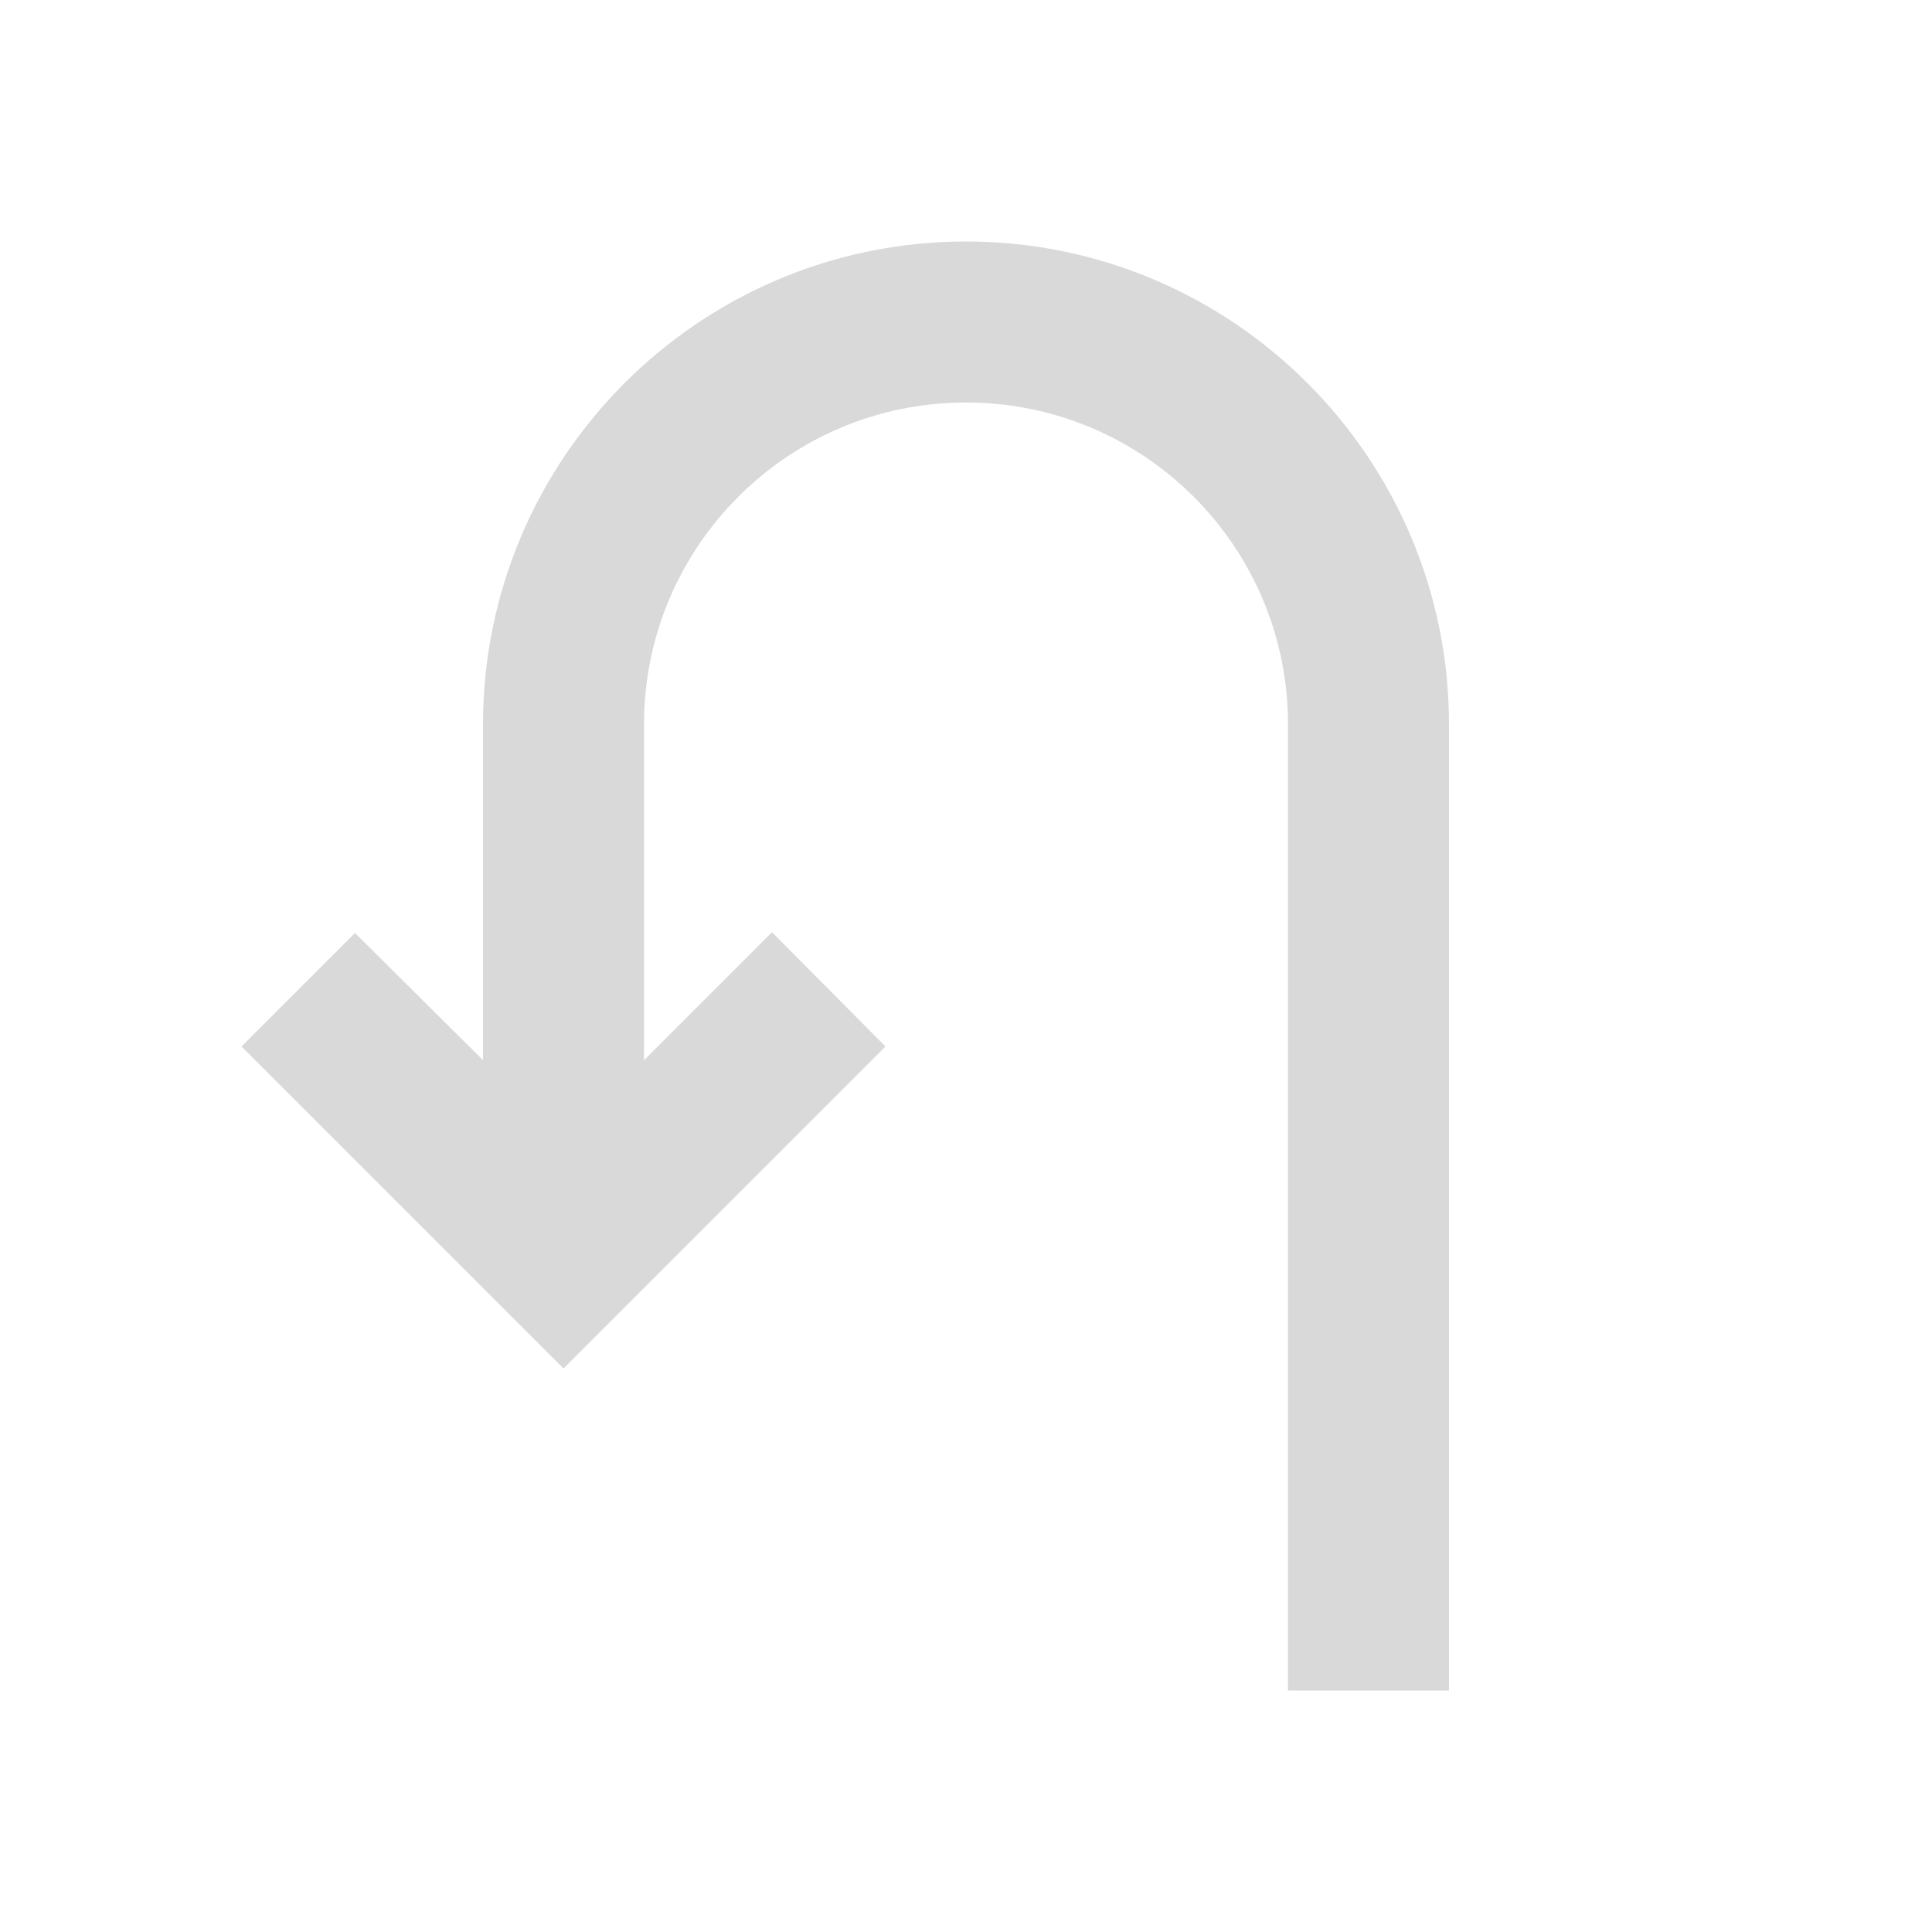
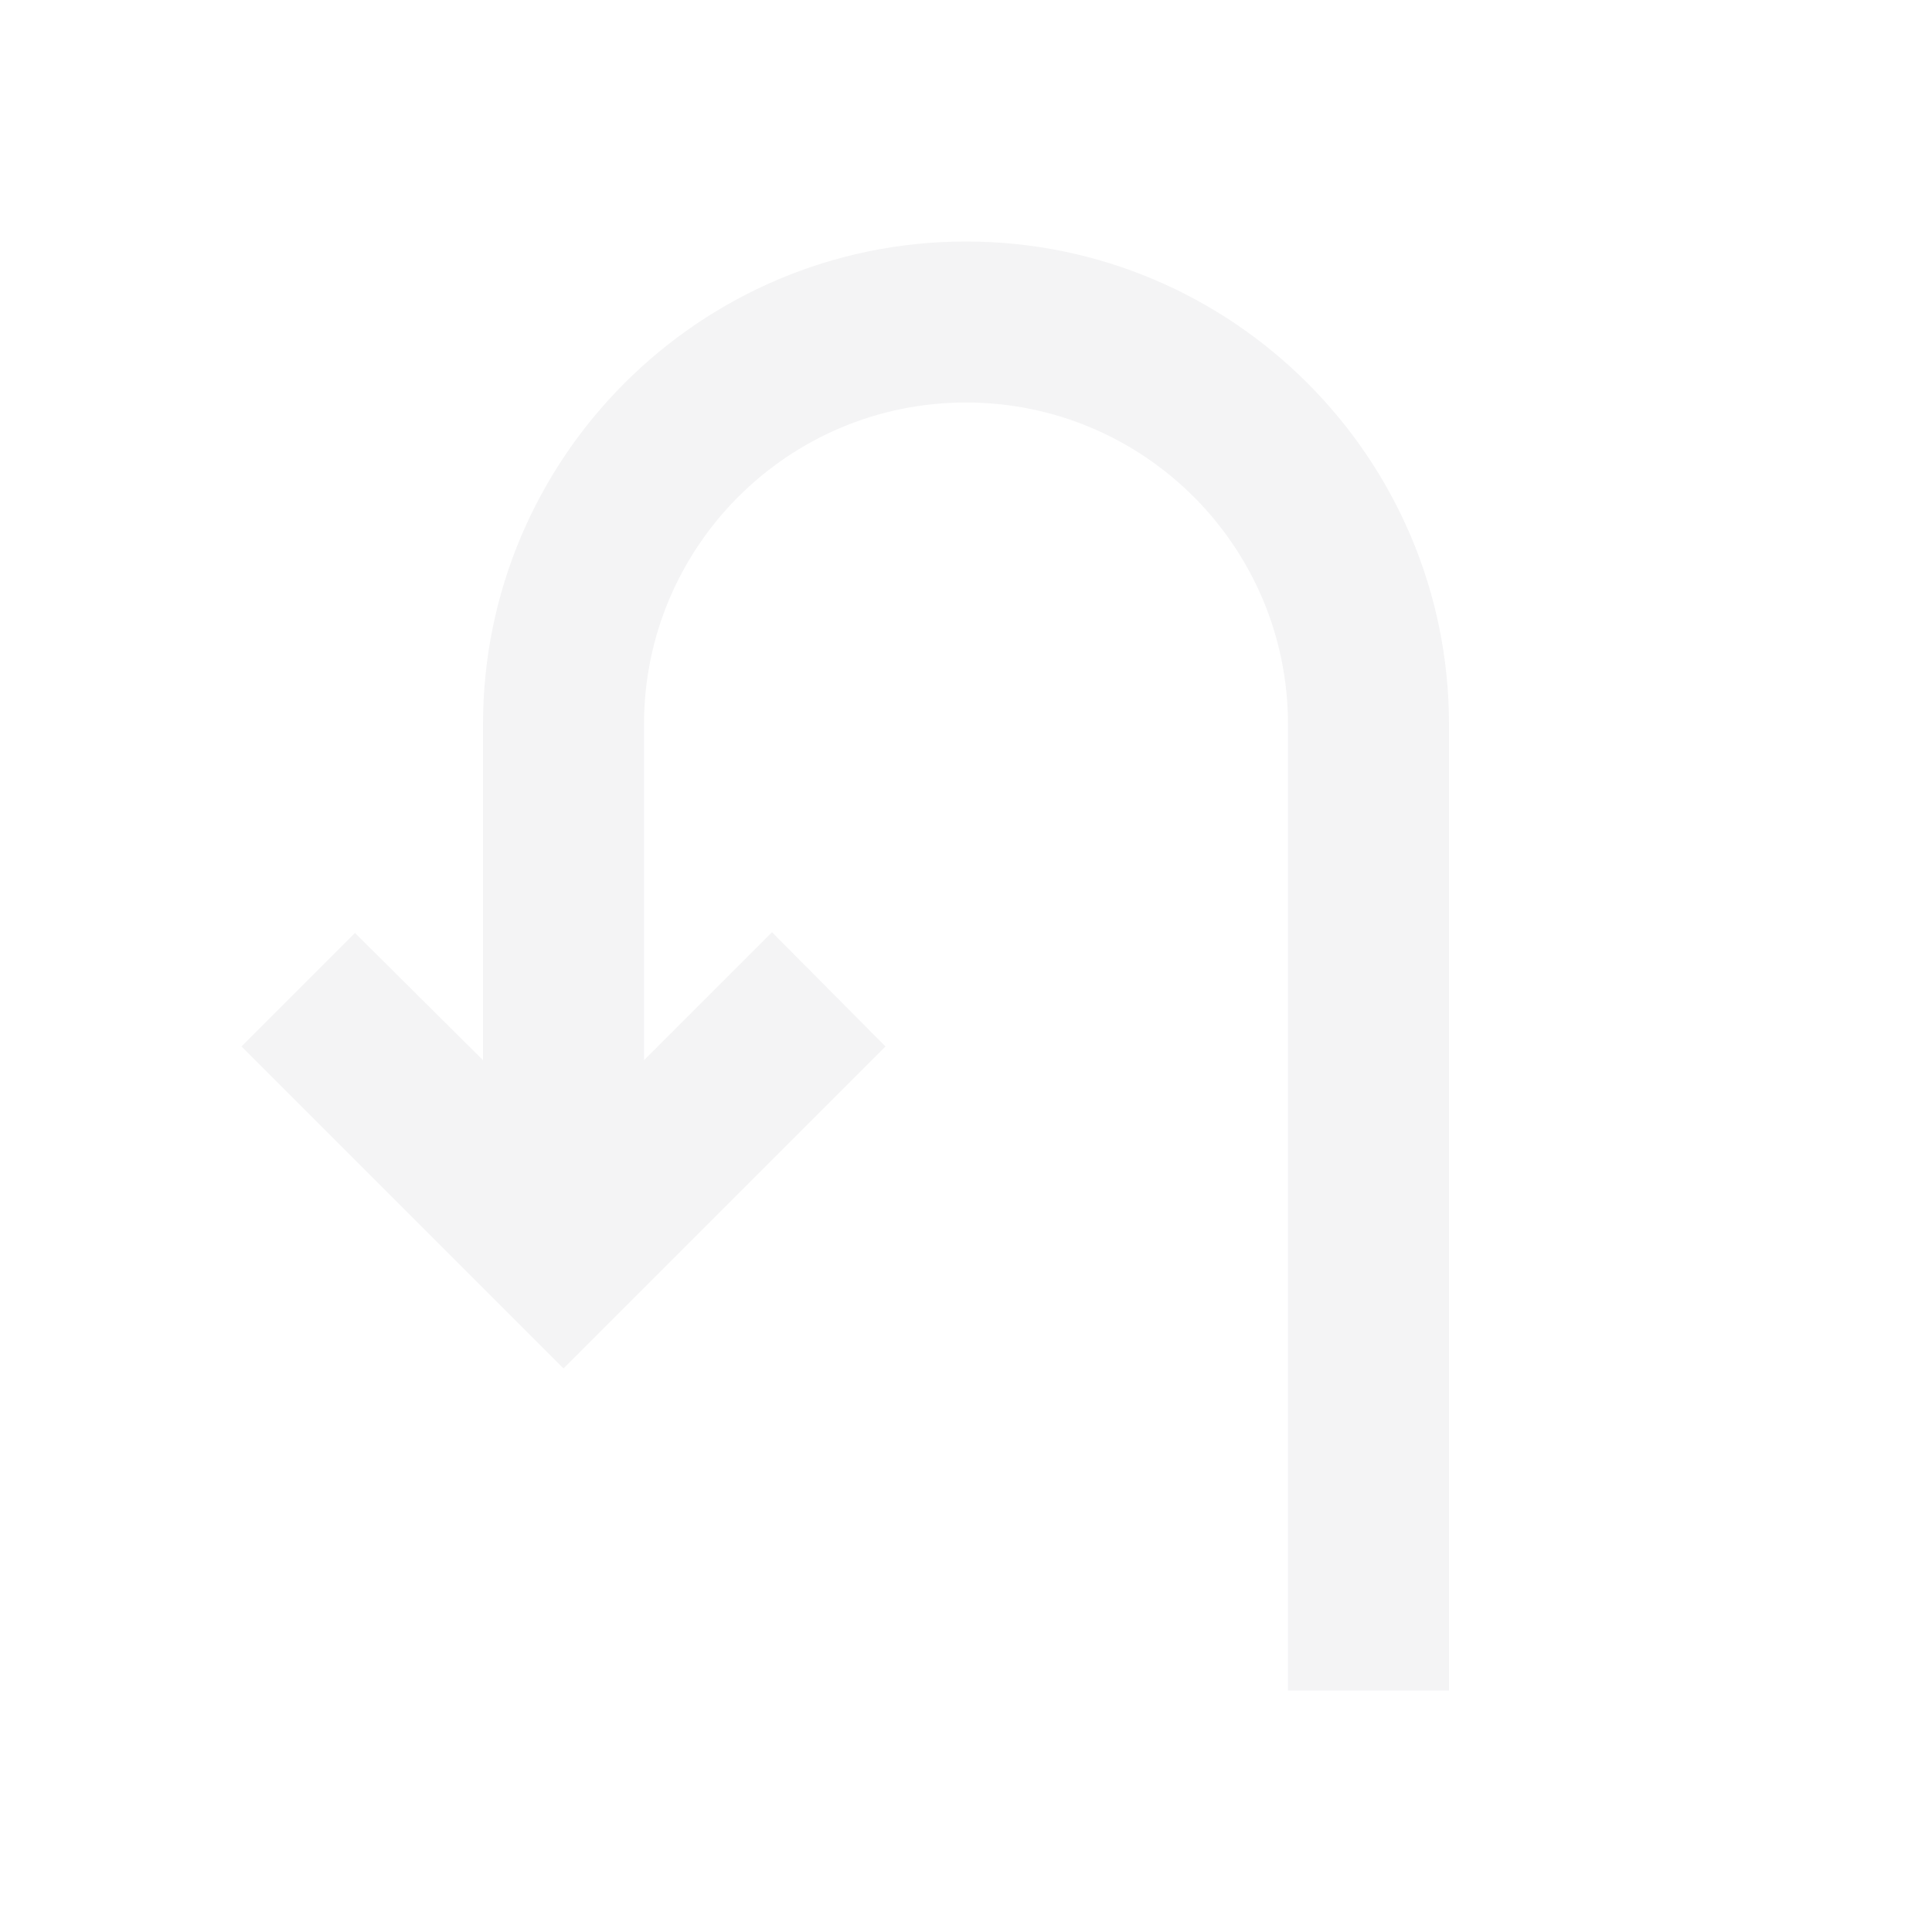
<svg xmlns="http://www.w3.org/2000/svg" width="24" height="24" viewBox="0 0 24 24">
-   <path fill="#D9D9D9" d="M18 9v12h-2V9c0-2.21-1.79-4-4-4S8 6.79 8 9v4.17l1.59-1.59L11 13l-4 4-4-4 1.41-1.41L6 13.17V9c0-3.31 2.69-6 6-6s6 2.69 6 6z" />
+   <path fill="#F4F4F5" d="M18 9v12h-2V9c0-2.21-1.79-4-4-4S8 6.79 8 9v4.17l1.59-1.59L11 13l-4 4-4-4 1.41-1.41L6 13.17V9c0-3.31 2.69-6 6-6s6 2.69 6 6z" />
</svg>
